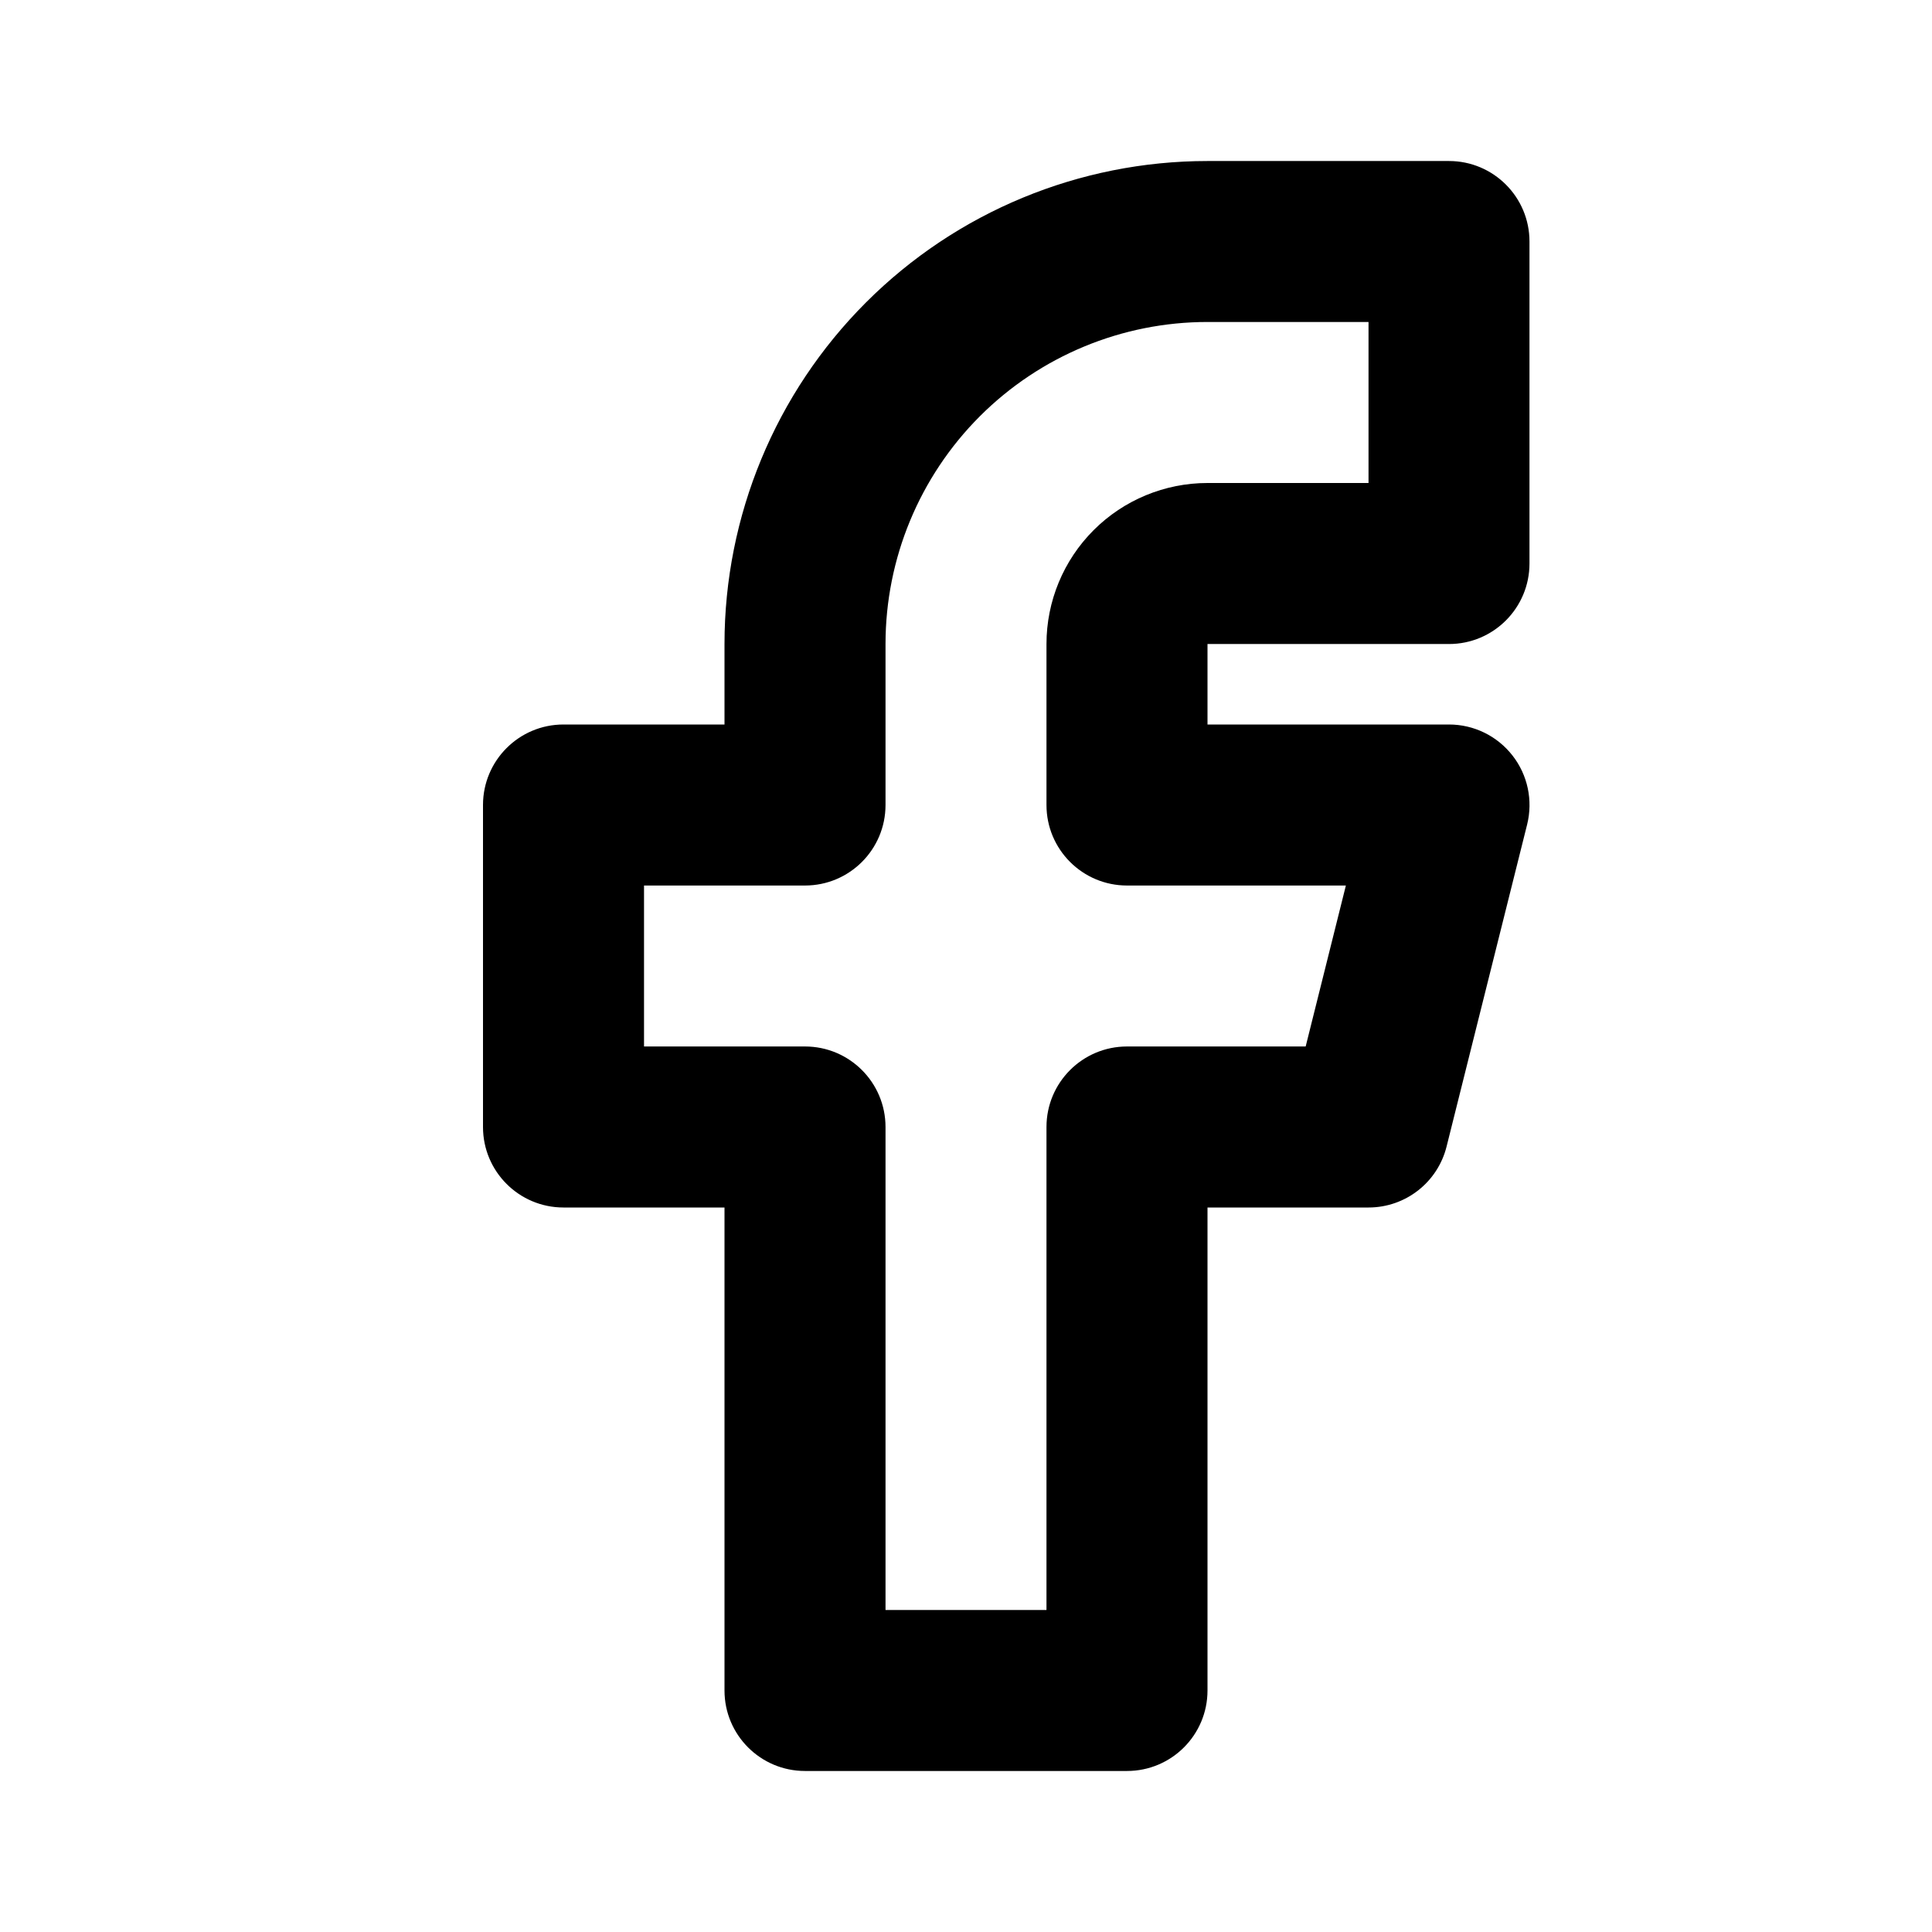
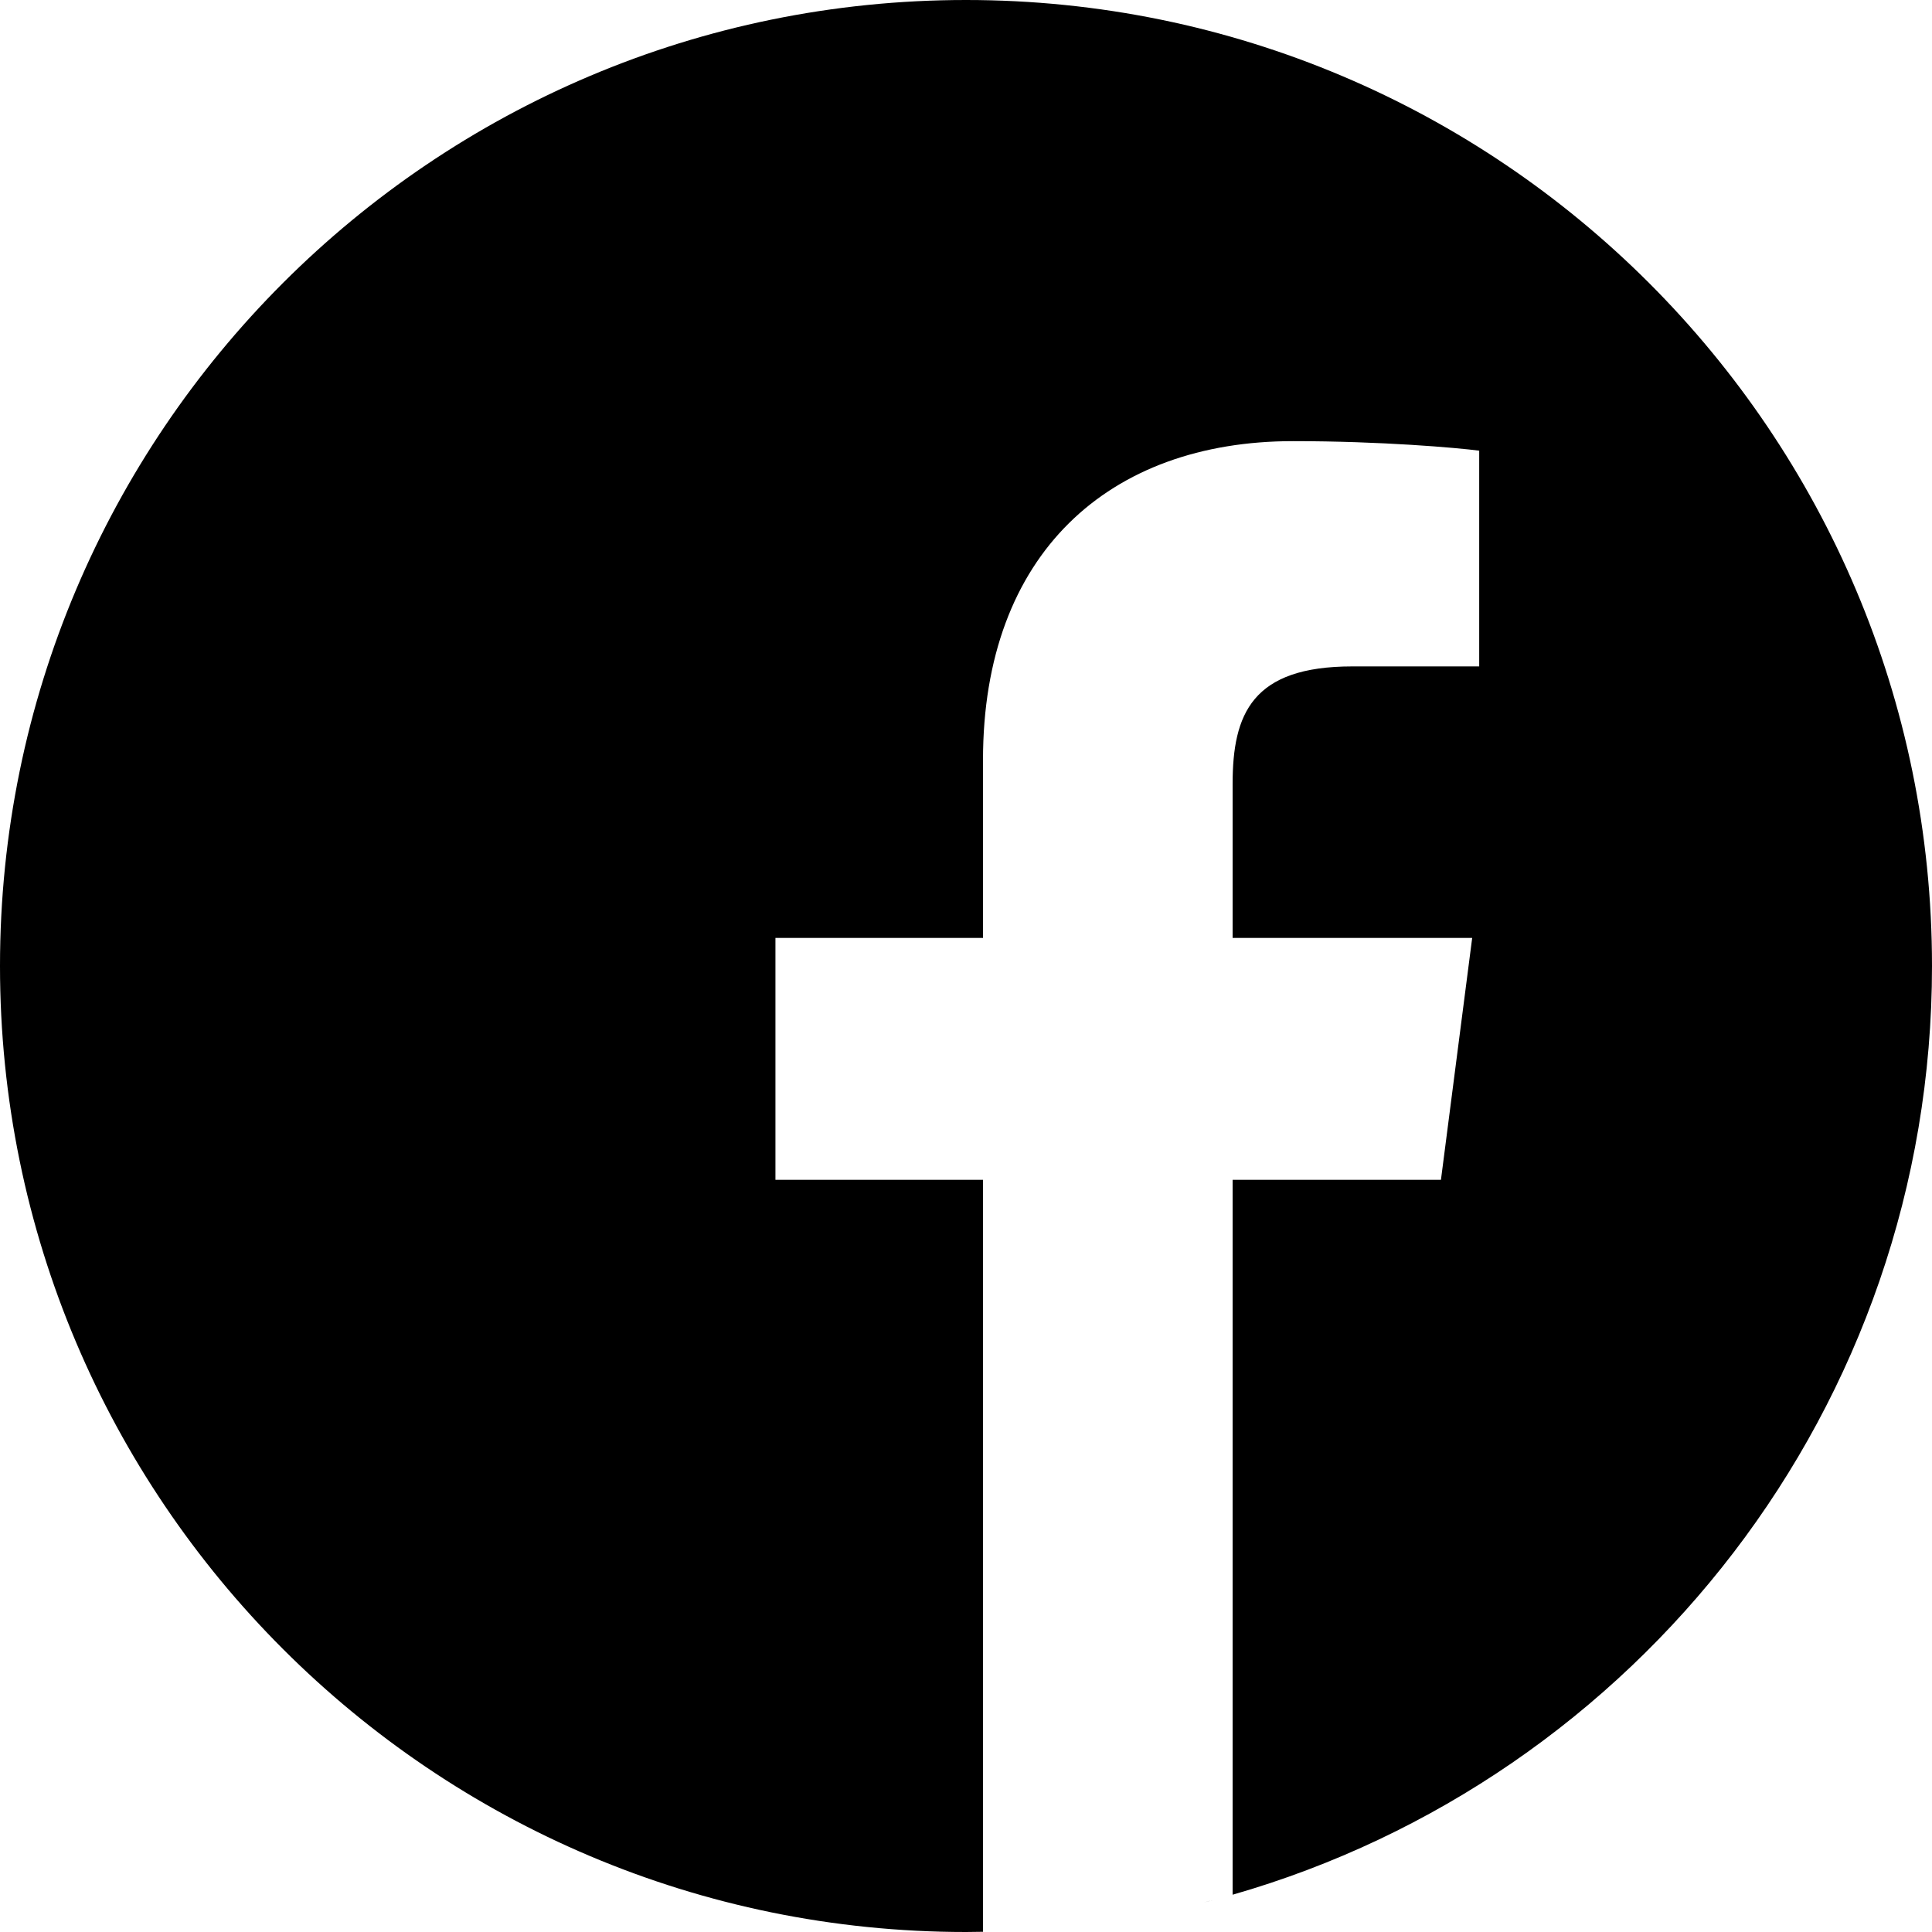
- <svg xmlns="http://www.w3.org/2000/svg" viewBox="0 0 32 32" fill="currentColor">
-   <path fill-rule="evenodd" clip-rule="evenodd" d="M14.343 5.01C15.843 3.509 17.878 2.667 20 2.667H24C24.736 2.667 25.333 3.264 25.333 4V9.333C25.333 10.07 24.736 10.667 24 10.667H20V12H24C24.411 12 24.798 12.189 25.051 12.513C25.304 12.836 25.393 13.258 25.294 13.657L23.96 18.99C23.812 19.584 23.279 20 22.667 20H20V28C20 28.736 19.403 29.333 18.667 29.333H13.333C12.597 29.333 12 28.736 12 28V20H9.333C8.597 20 8 19.403 8 18.667V13.333C8 12.597 8.597 12 9.333 12H12V10.667C12 8.545 12.843 6.51 14.343 5.01ZM20 5.333C18.585 5.333 17.229 5.895 16.229 6.895C15.229 7.896 14.667 9.252 14.667 10.667V13.333C14.667 14.07 14.07 14.667 13.333 14.667H10.667V17.333H13.333C14.07 17.333 14.667 17.93 14.667 18.667V26.667H17.333V18.667C17.333 17.93 17.93 17.333 18.667 17.333H21.626L22.292 14.667H18.667C17.93 14.667 17.333 14.07 17.333 13.333V10.667C17.333 9.959 17.614 9.281 18.114 8.781C18.614 8.281 19.293 8 20 8H22.667V5.333H20Z" />
+ <svg xmlns="http://www.w3.org/2000/svg" width="30" height="30" viewBox="0 0 30 30" fill="none">
+   <path fill-rule="evenodd" clip-rule="evenodd" d="M15 0C23.283 0 30 6.717 30 15C30 21.847 25.41 27.623 19.14 29.421V18.32H22.375L22.86 14.564H19.14V12.172C19.14 11.087 19.442 10.348 20.997 10.348H22.969V6.998C22.626 6.953 21.449 6.85 20.08 6.85C17.22 6.85 15.264 8.595 15.264 11.8V14.564H12.041V18.32H15.264V29.997L15.234 29.997C15.156 29.999 15.078 30 15 30C6.717 30 0 23.283 0 15C0 6.717 6.717 0 15 0ZM18.834 29.505L18.769 29.521C18.745 29.528 18.72 29.534 18.695 29.541C18.741 29.529 18.788 29.517 18.834 29.505Z" fill="currentColor" />
</svg>
